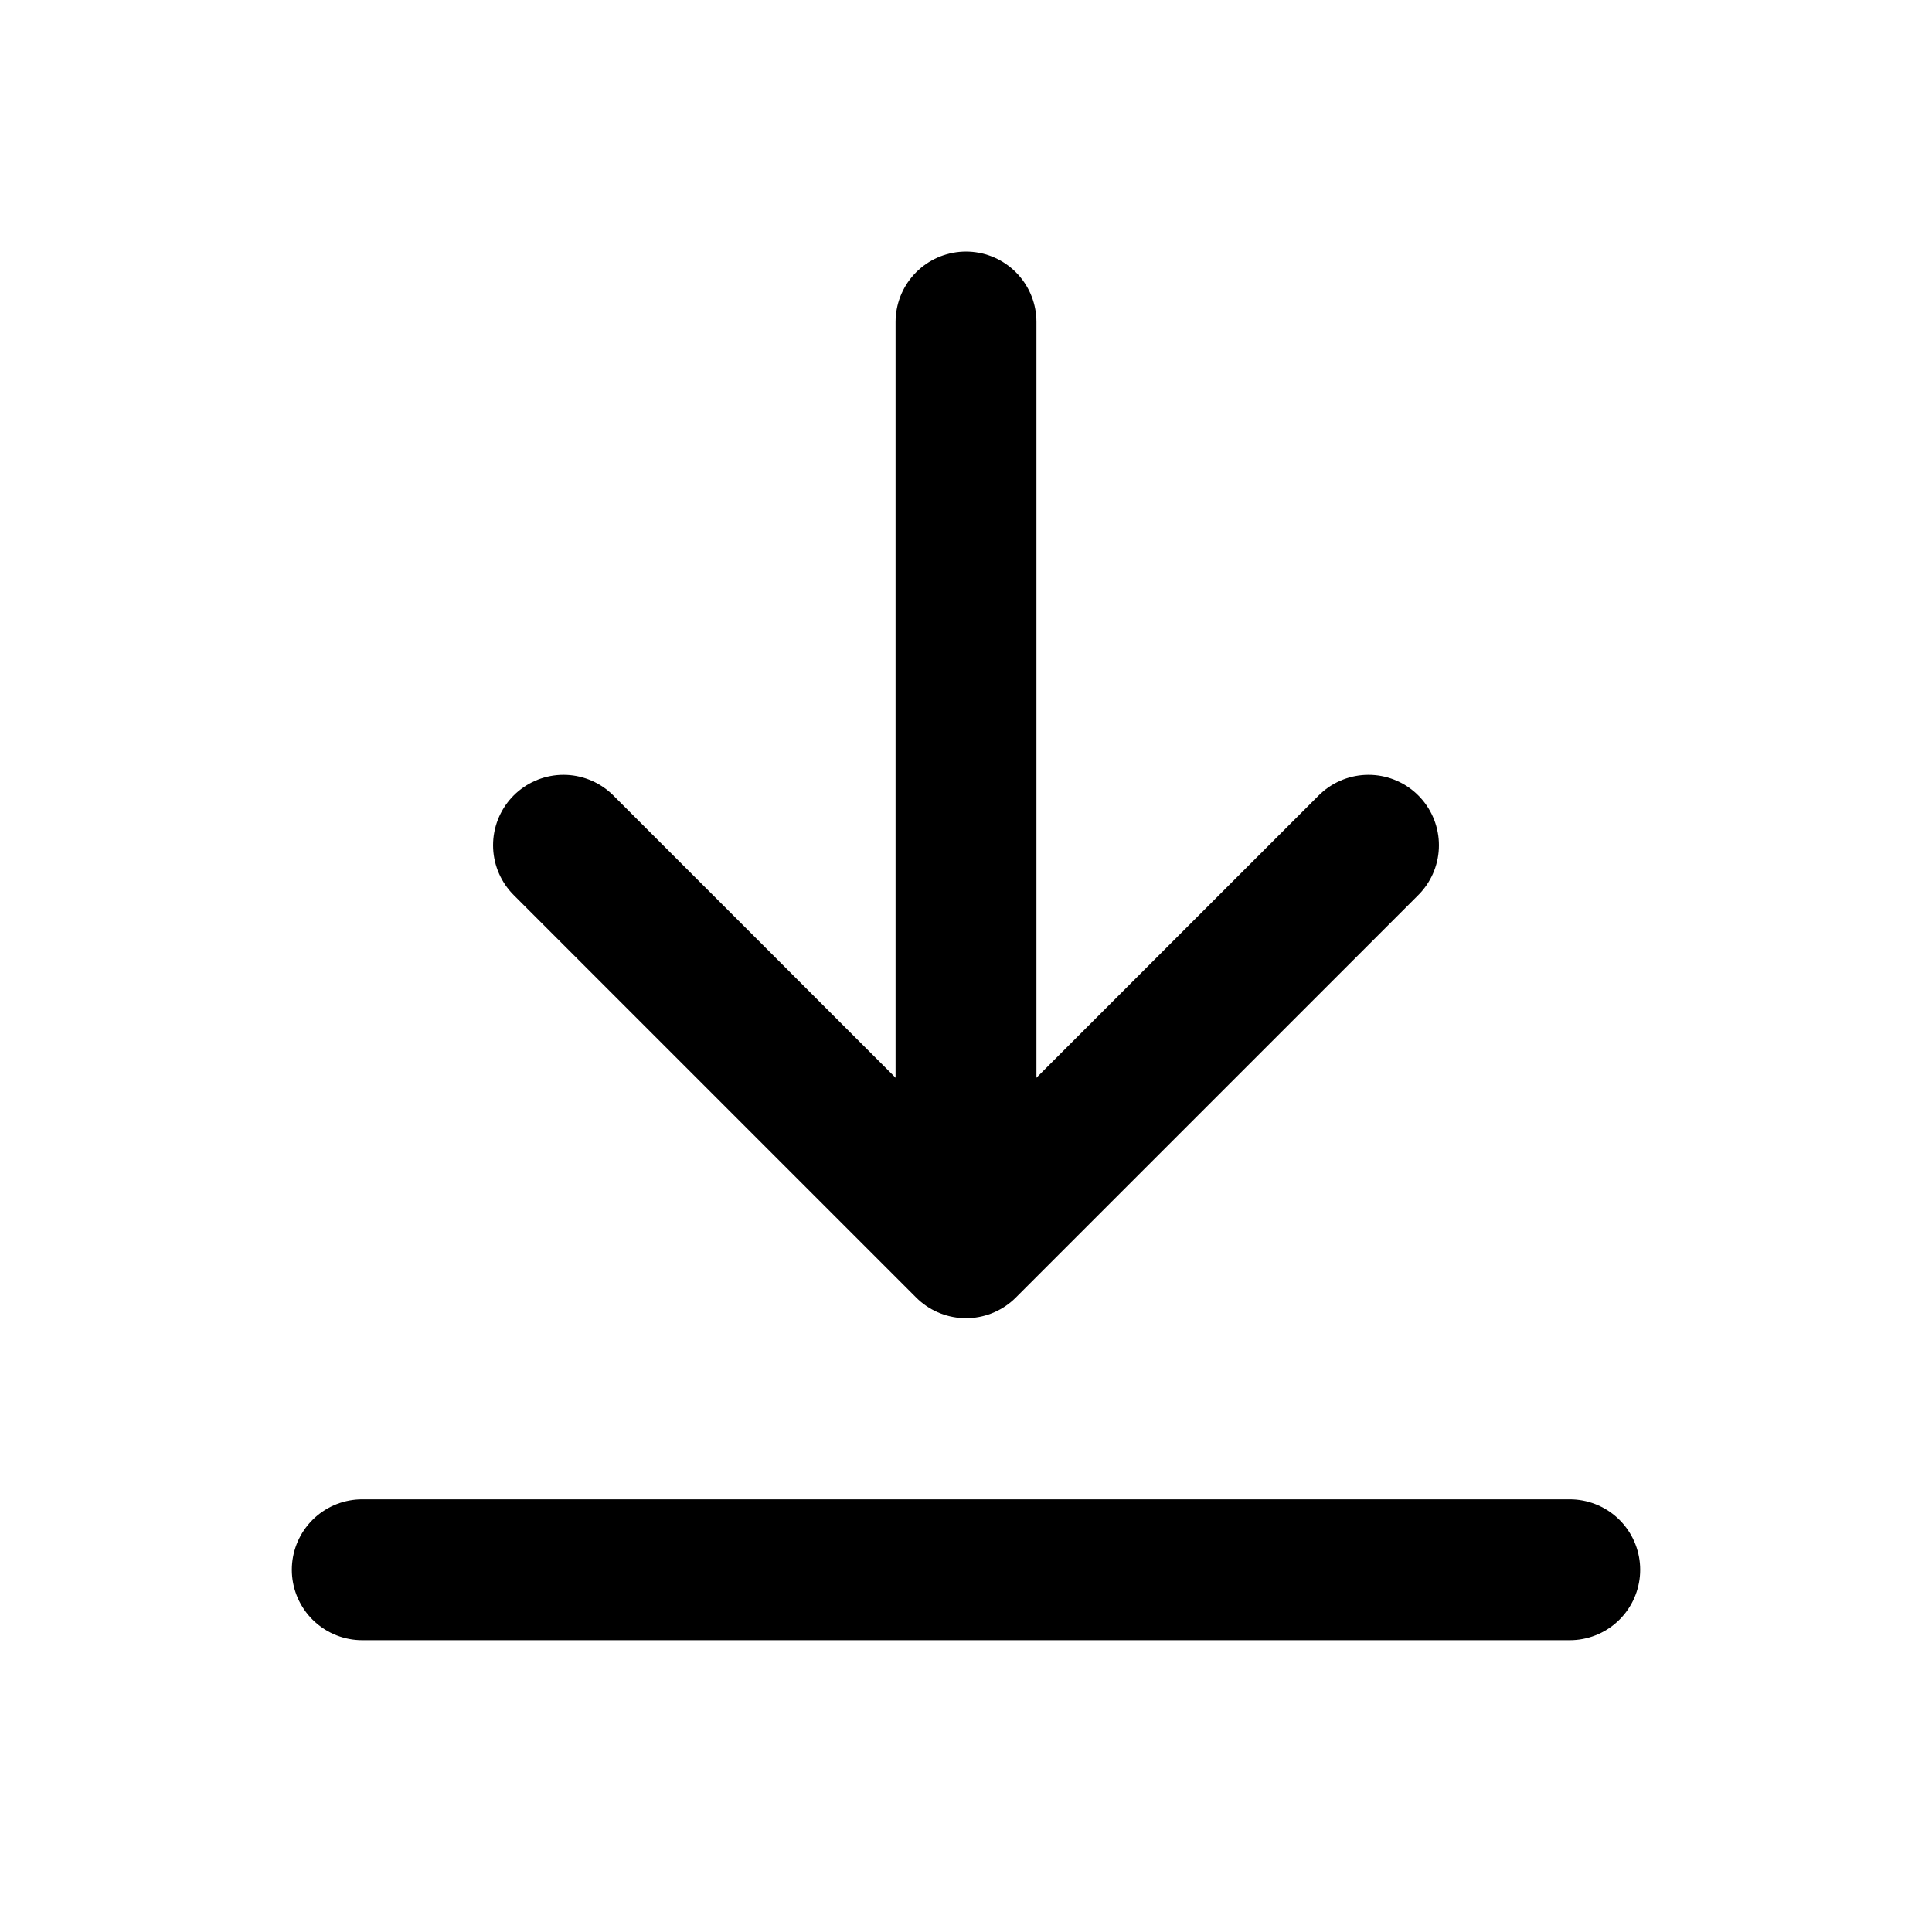
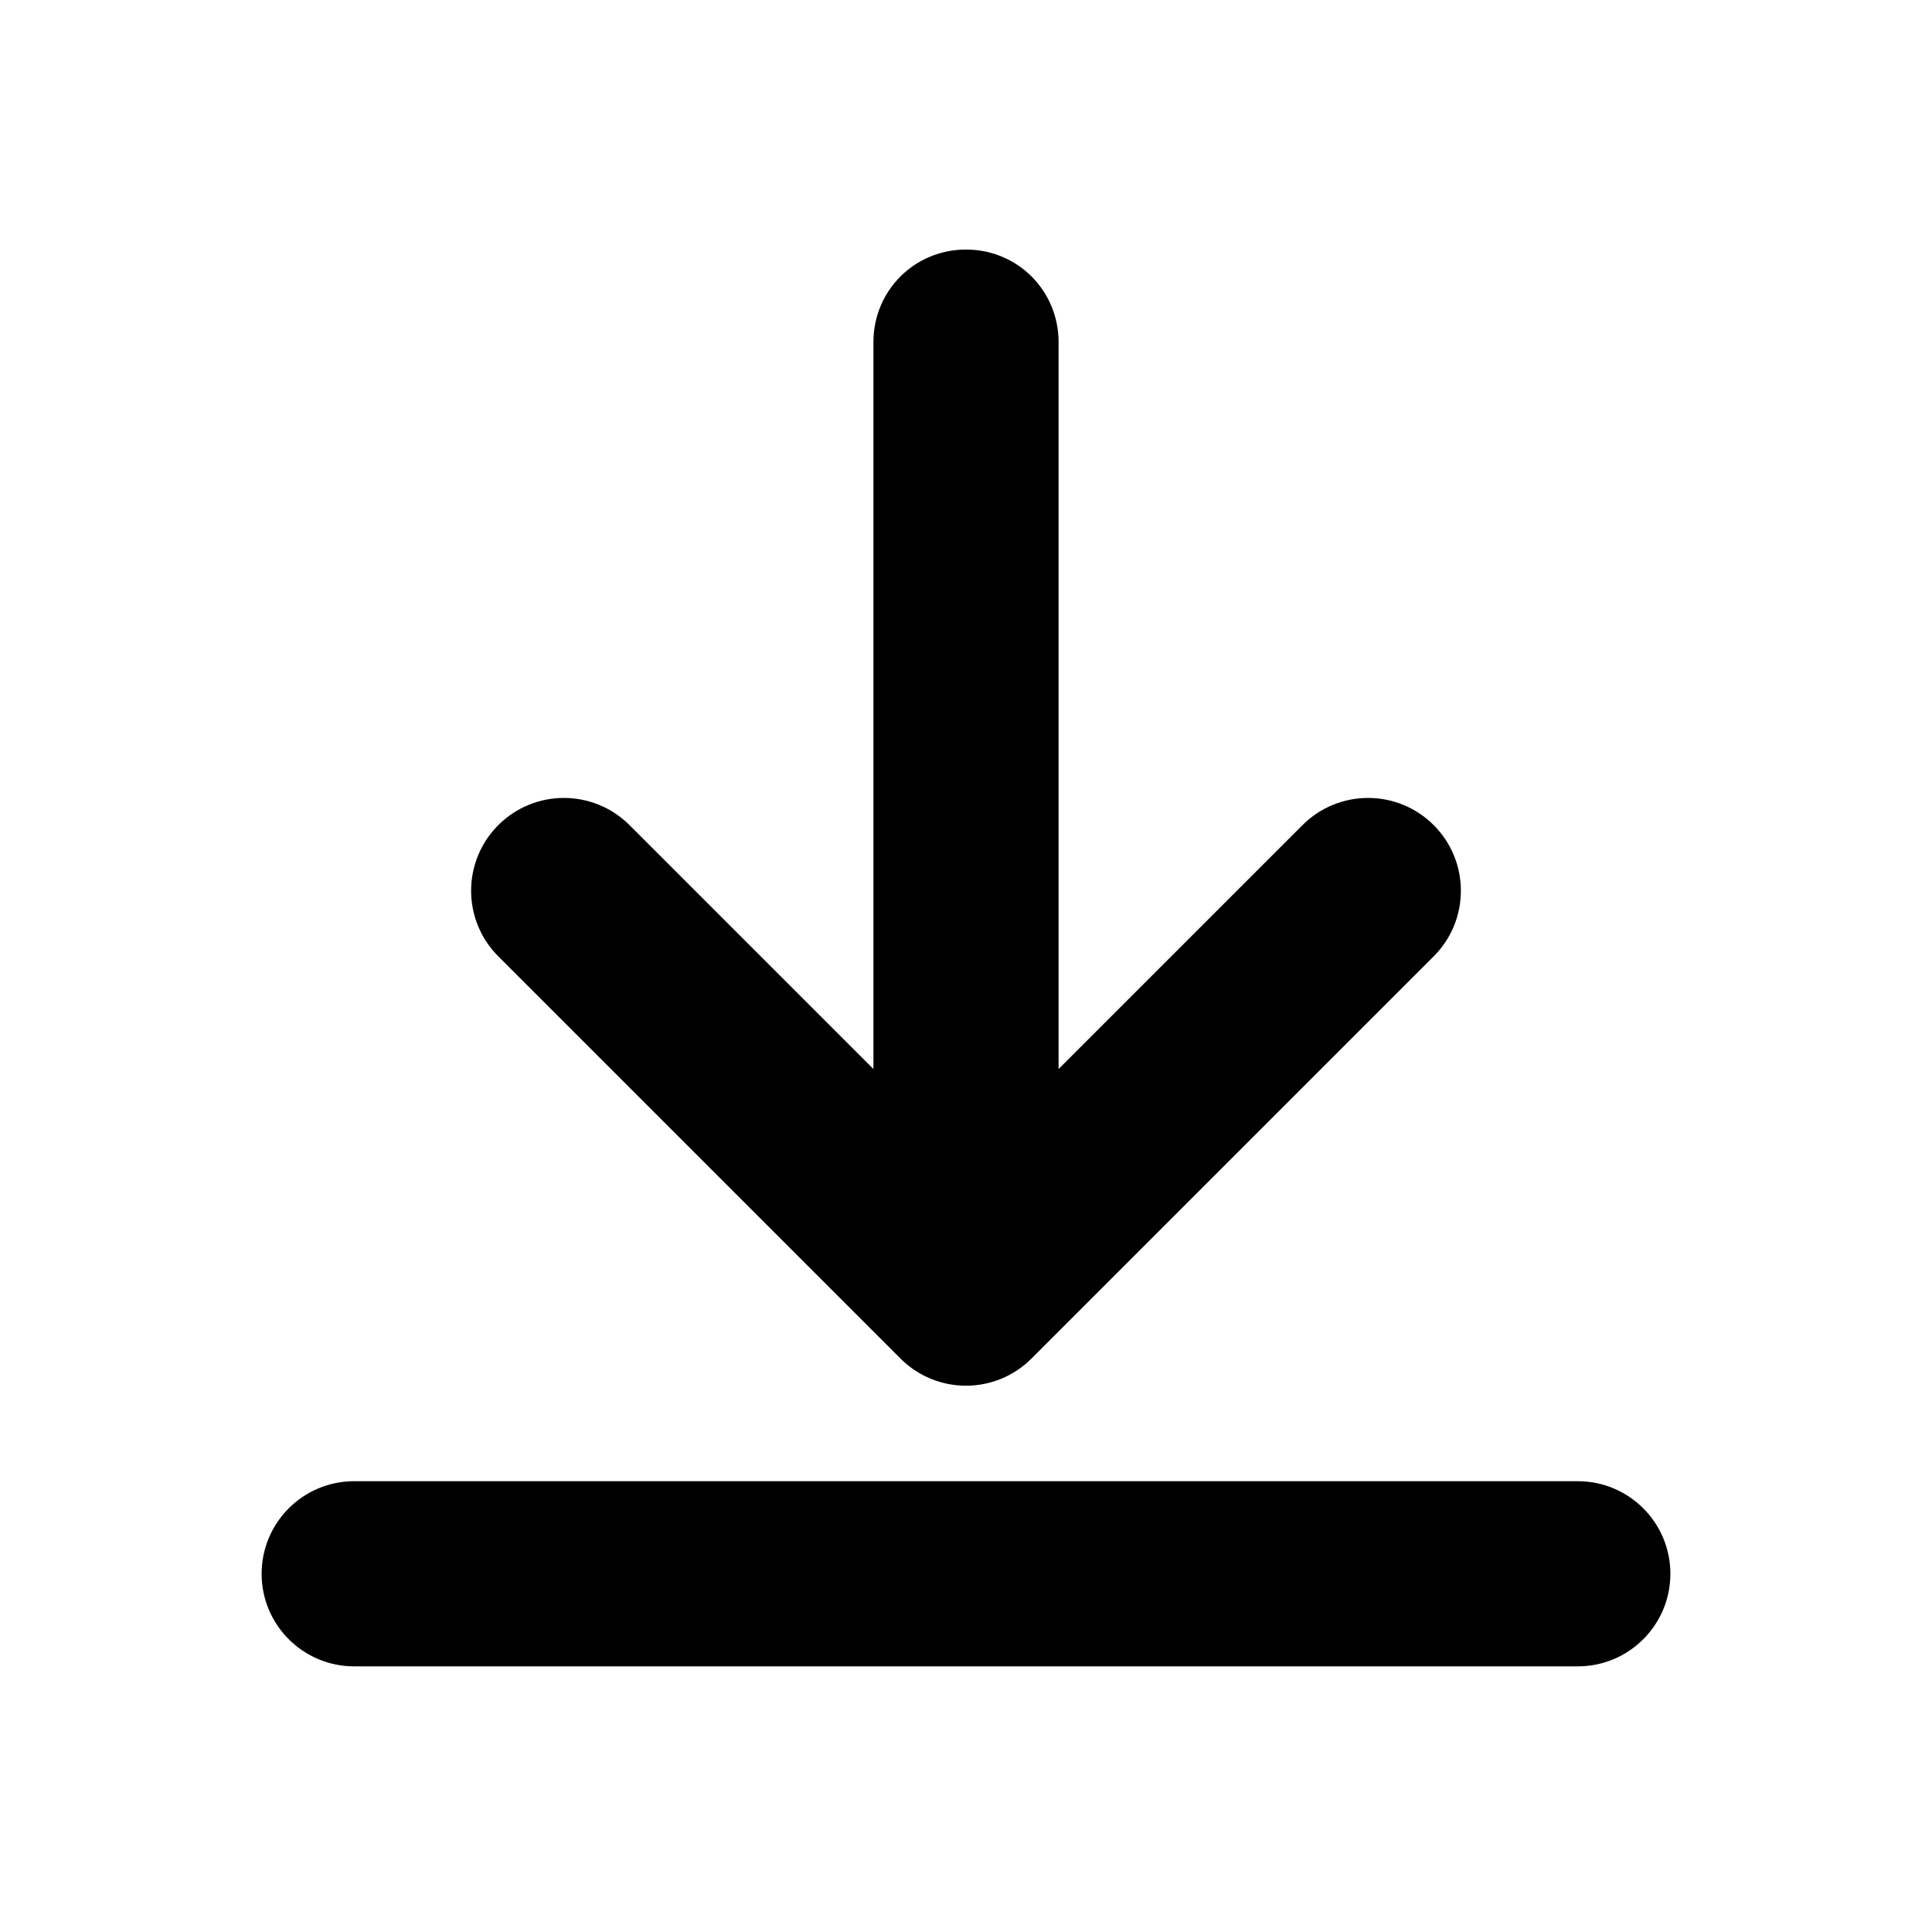
- <svg xmlns="http://www.w3.org/2000/svg" viewBox="0 0 24 24" fill="none" stroke="currentColor" stroke-width="1.75" stroke-linecap="round" stroke-linejoin="round">
-   <path d="M12 4v11" />
-   <path d="m7 10.5 5 5 5-5" />
-   <path d="M4.5 19.5h15" />
+ <svg xmlns="http://www.w3.org/2000/svg" viewBox="0 0 24 24" fill="currentColor">
+   <path d="M12 3.1c.64 0 1.15.51 1.15 1.15v9.03l3.03-3.03a1.15 1.15 0 0 1 1.63 1.63l-5 5a1.15 1.15 0 0 1-1.62 0l-5-5a1.15 1.15 0 0 1 1.63-1.63l3.03 3.03V4.25c0-.64.51-1.15 1.15-1.15ZM4.4 18.4h15.2a1.15 1.15 0 1 1 0 2.3H4.4a1.15 1.15 0 1 1 0-2.3Z" />
</svg>
